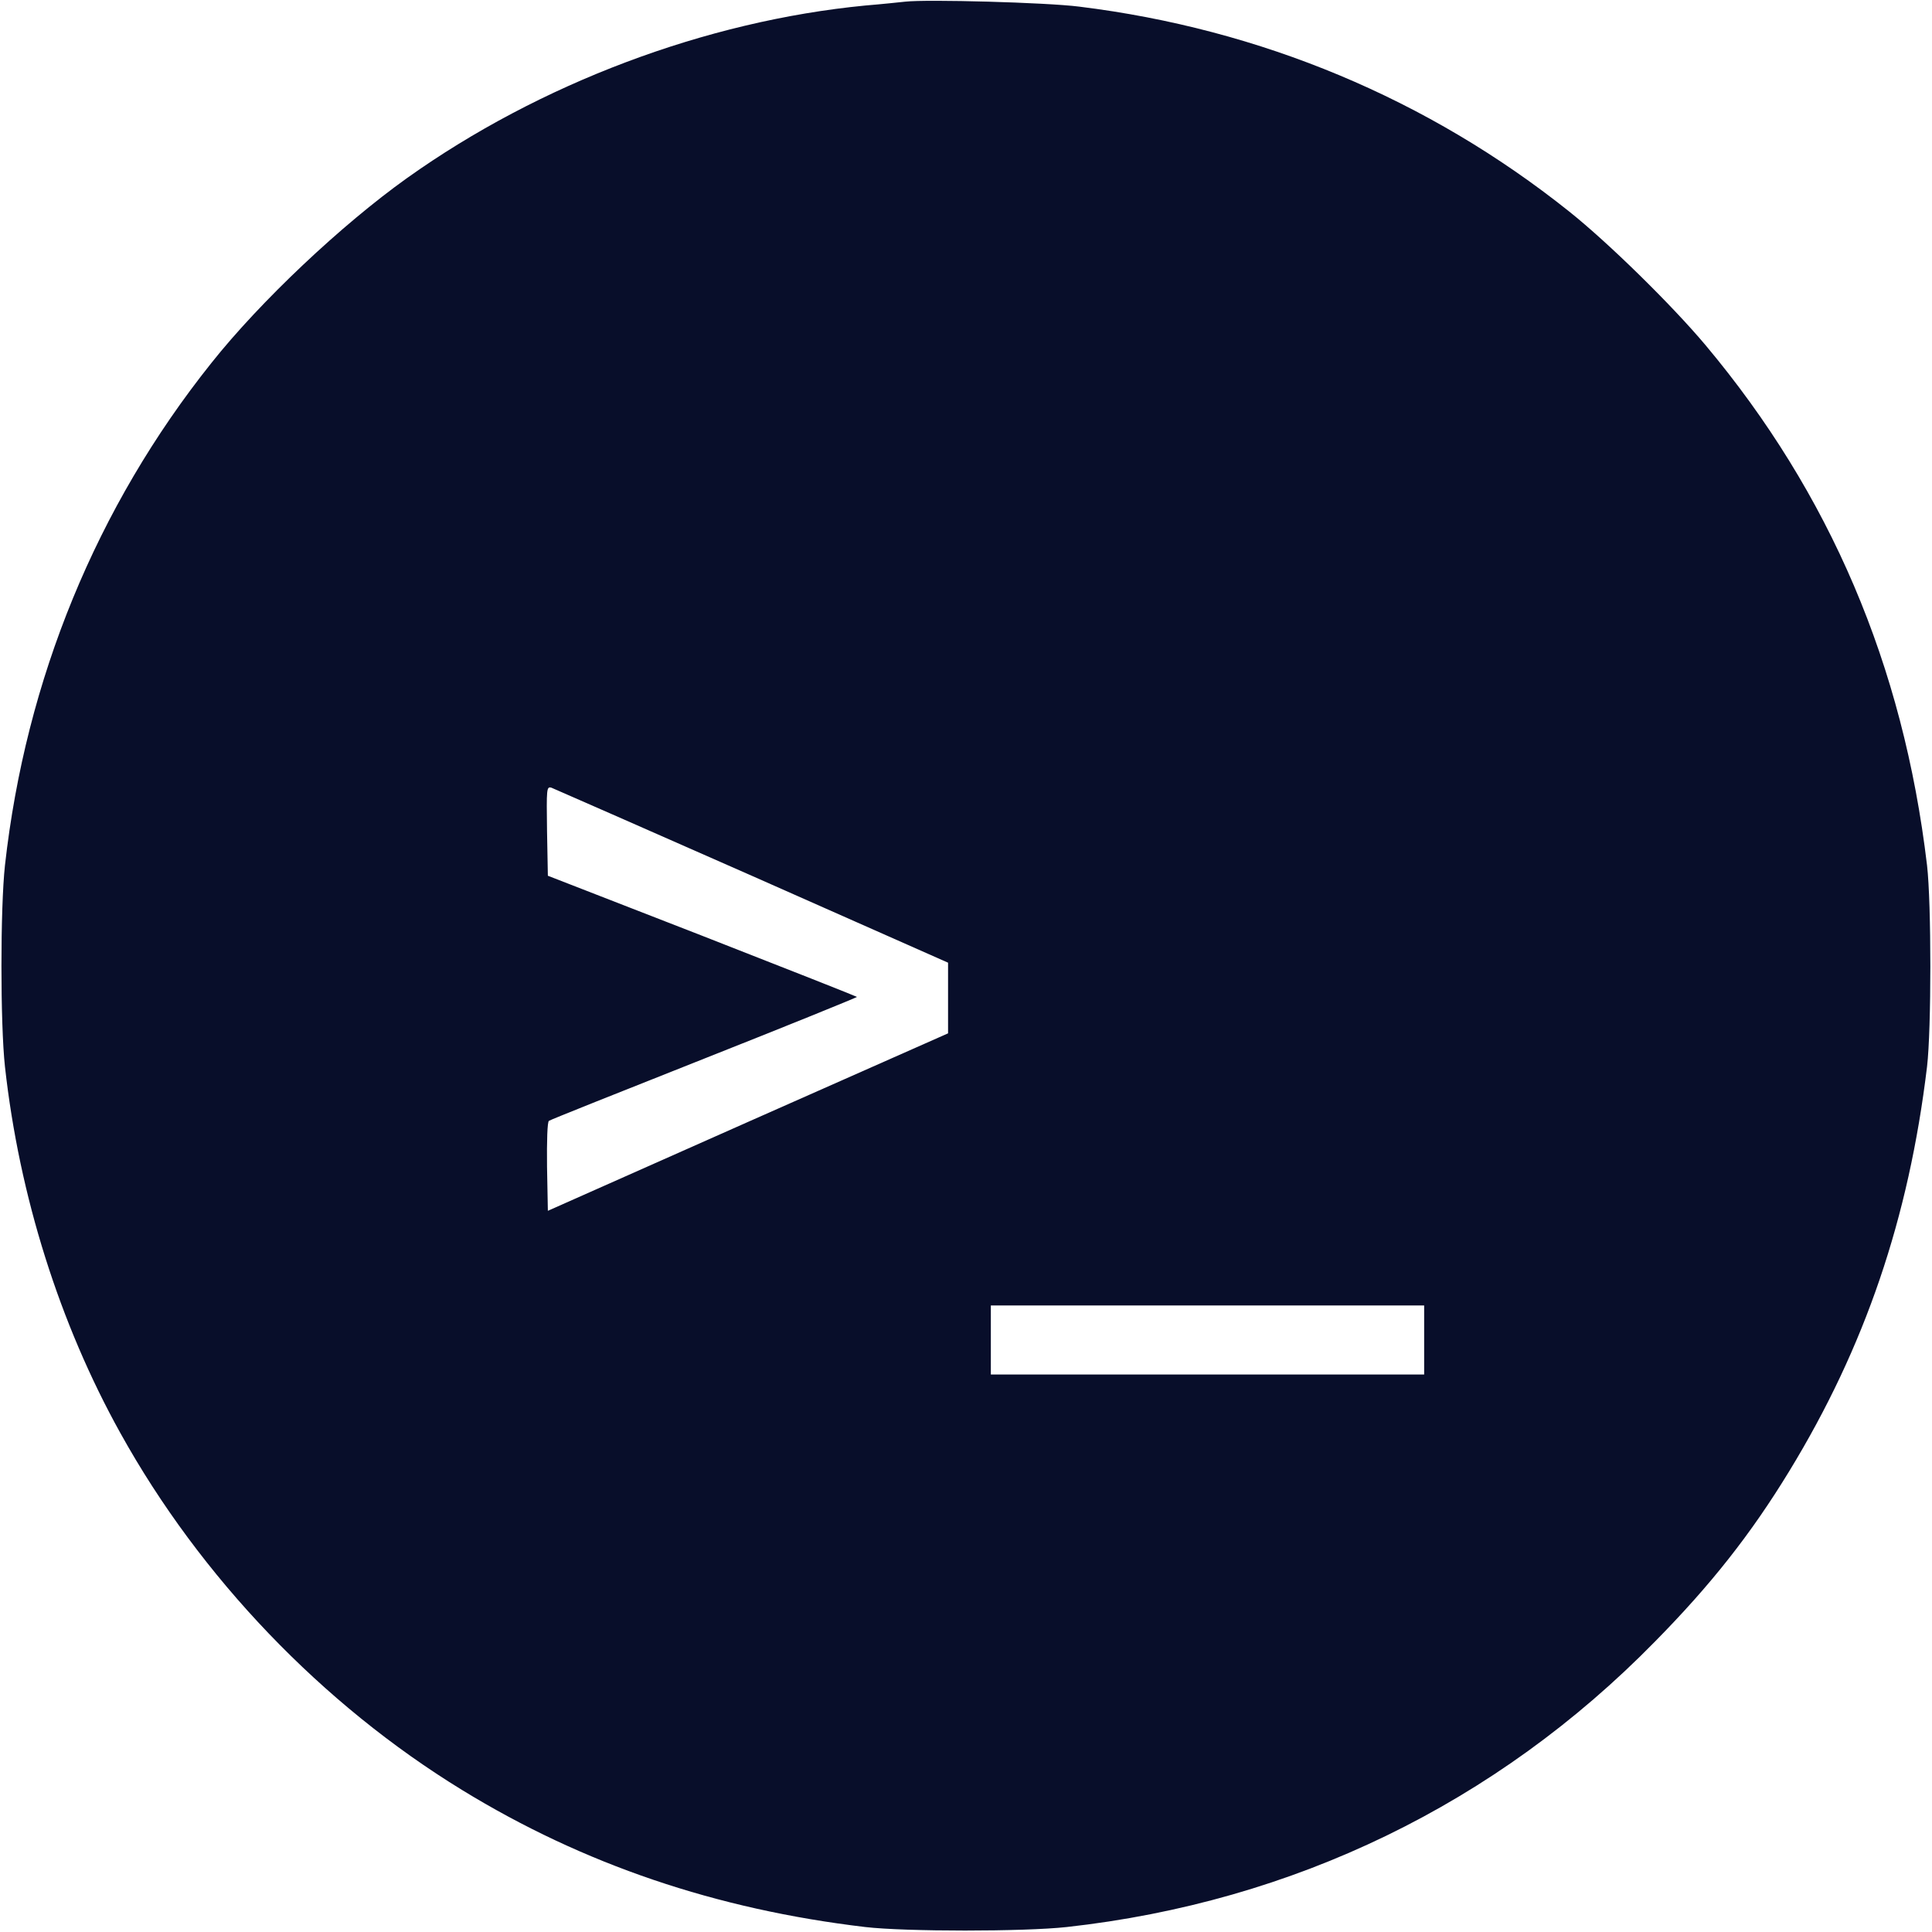
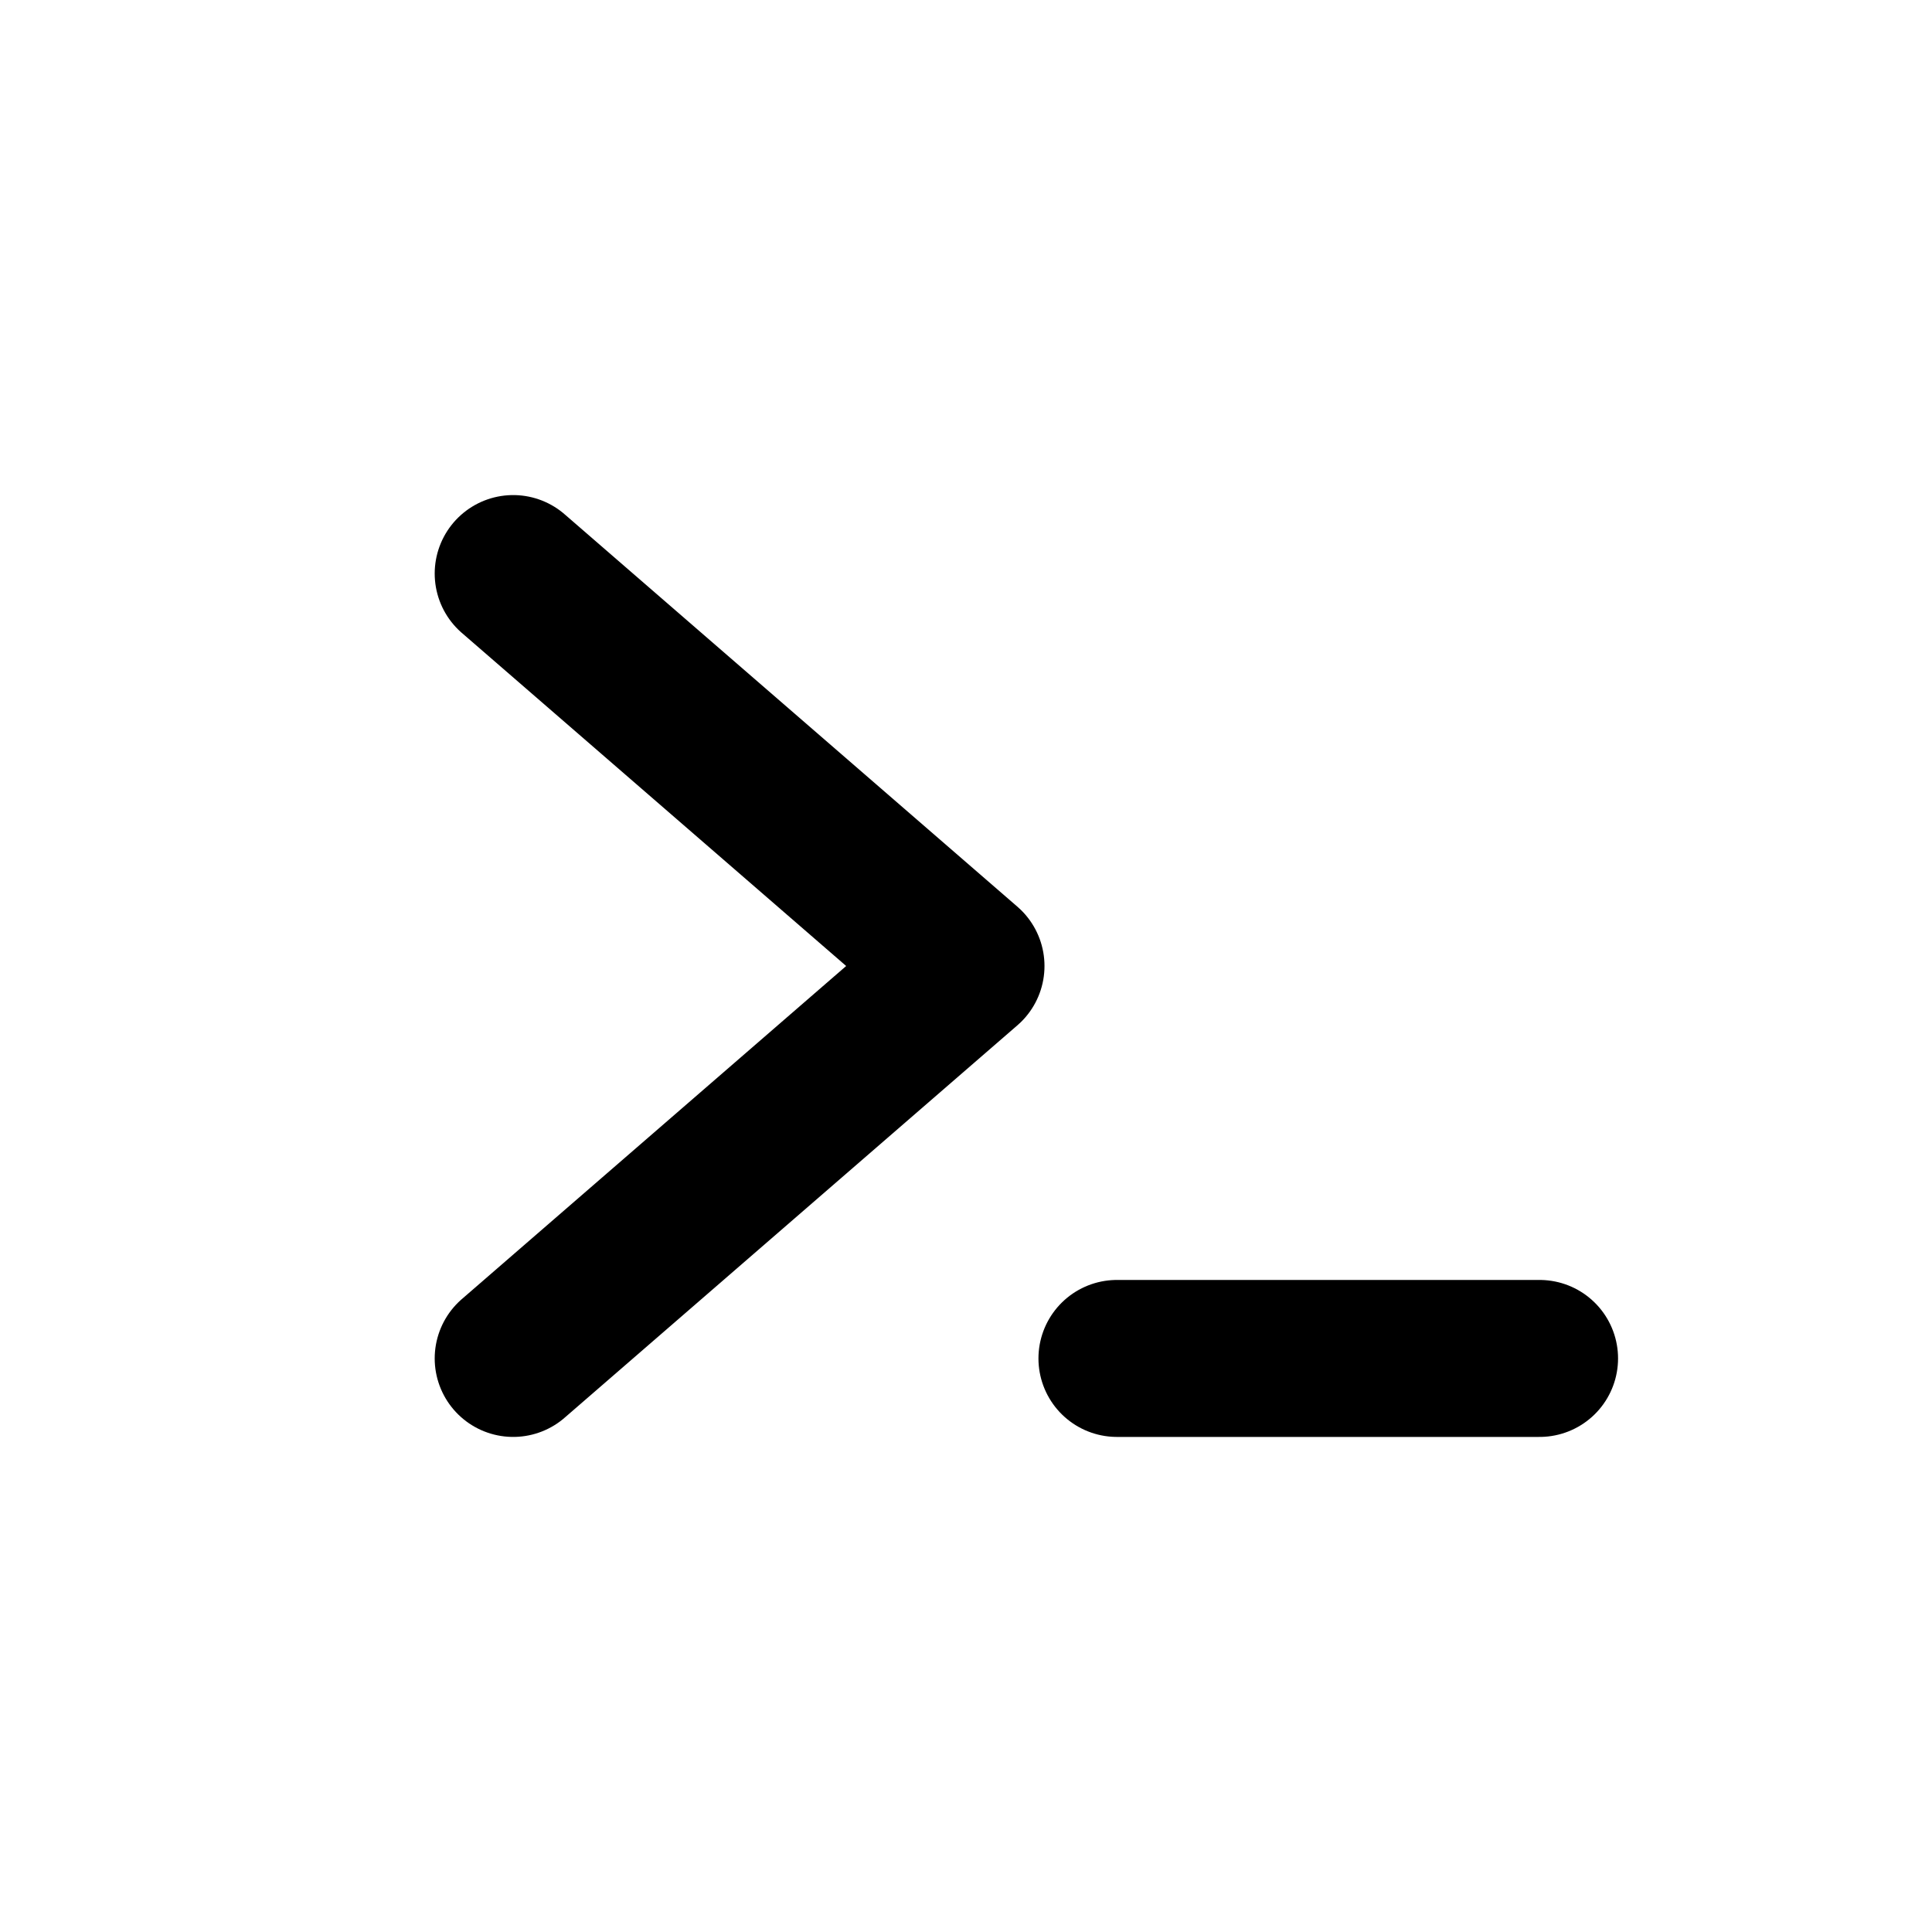
- <svg xmlns="http://www.w3.org/2000/svg" width="933.333" height="933.333" preserveAspectRatio="xMidYMid meet" version="1.0" viewBox="0 0 700 700">
-   <g fill="#080e2a" stroke="none">
-     <path d="M3280 6994 c-19 -2 -84 -9 -145 -14 -578 -56 -1180 -283 -1660 -625 -237 -169 -531 -446 -709 -670 -416 -521 -673 -1147 -748 -1820 -17 -155 -17 -575 0 -730 52 -469 198 -931 418 -1327 290 -523 731 -983 1239 -1294 439 -269 920 -432 1460 -496 145 -17 576 -17 730 0 822 91 1556 447 2131 1034 203 206 348 390 487 618 274 449 433 916 499 1465 16 136 16 592 0 730 -86 725 -352 1347 -803 1885 -122 145 -351 370 -494 484 -510 407 -1117 661 -1775 742 -117 15 -553 27 -630 18z m-554 -3168 l709 -314 0 -128 0 -128 -725 -321 -725 -322 -3 160 c-1 93 1 163 7 166 5 4 259 105 564 226 306 121 554 222 552 223 -2 2 -255 102 -562 222 l-558 217 -3 162 c-2 154 -2 162 16 157 10 -4 338 -148 728 -320z m2434 -1681 l0 -125 -785 0 -785 0 0 125 0 125 785 0 785 0 0 -125z" transform="translate(0,700) scale(0.1,-0.1)" />
-   </g>
+ <svg xmlns="http://www.w3.org/2000/svg" viewBox="0 0 32 32">
+   <path fill="none" stroke="#000000" stroke-width="2.6" stroke-linecap="round" stroke-linejoin="round" d="M8.5 9.5L16 16L8.5 22.5" />
+   <path fill="none" stroke="#000000" stroke-width="2.6" stroke-linecap="round" d="M18.5 22.5H25.5" />
</svg>
